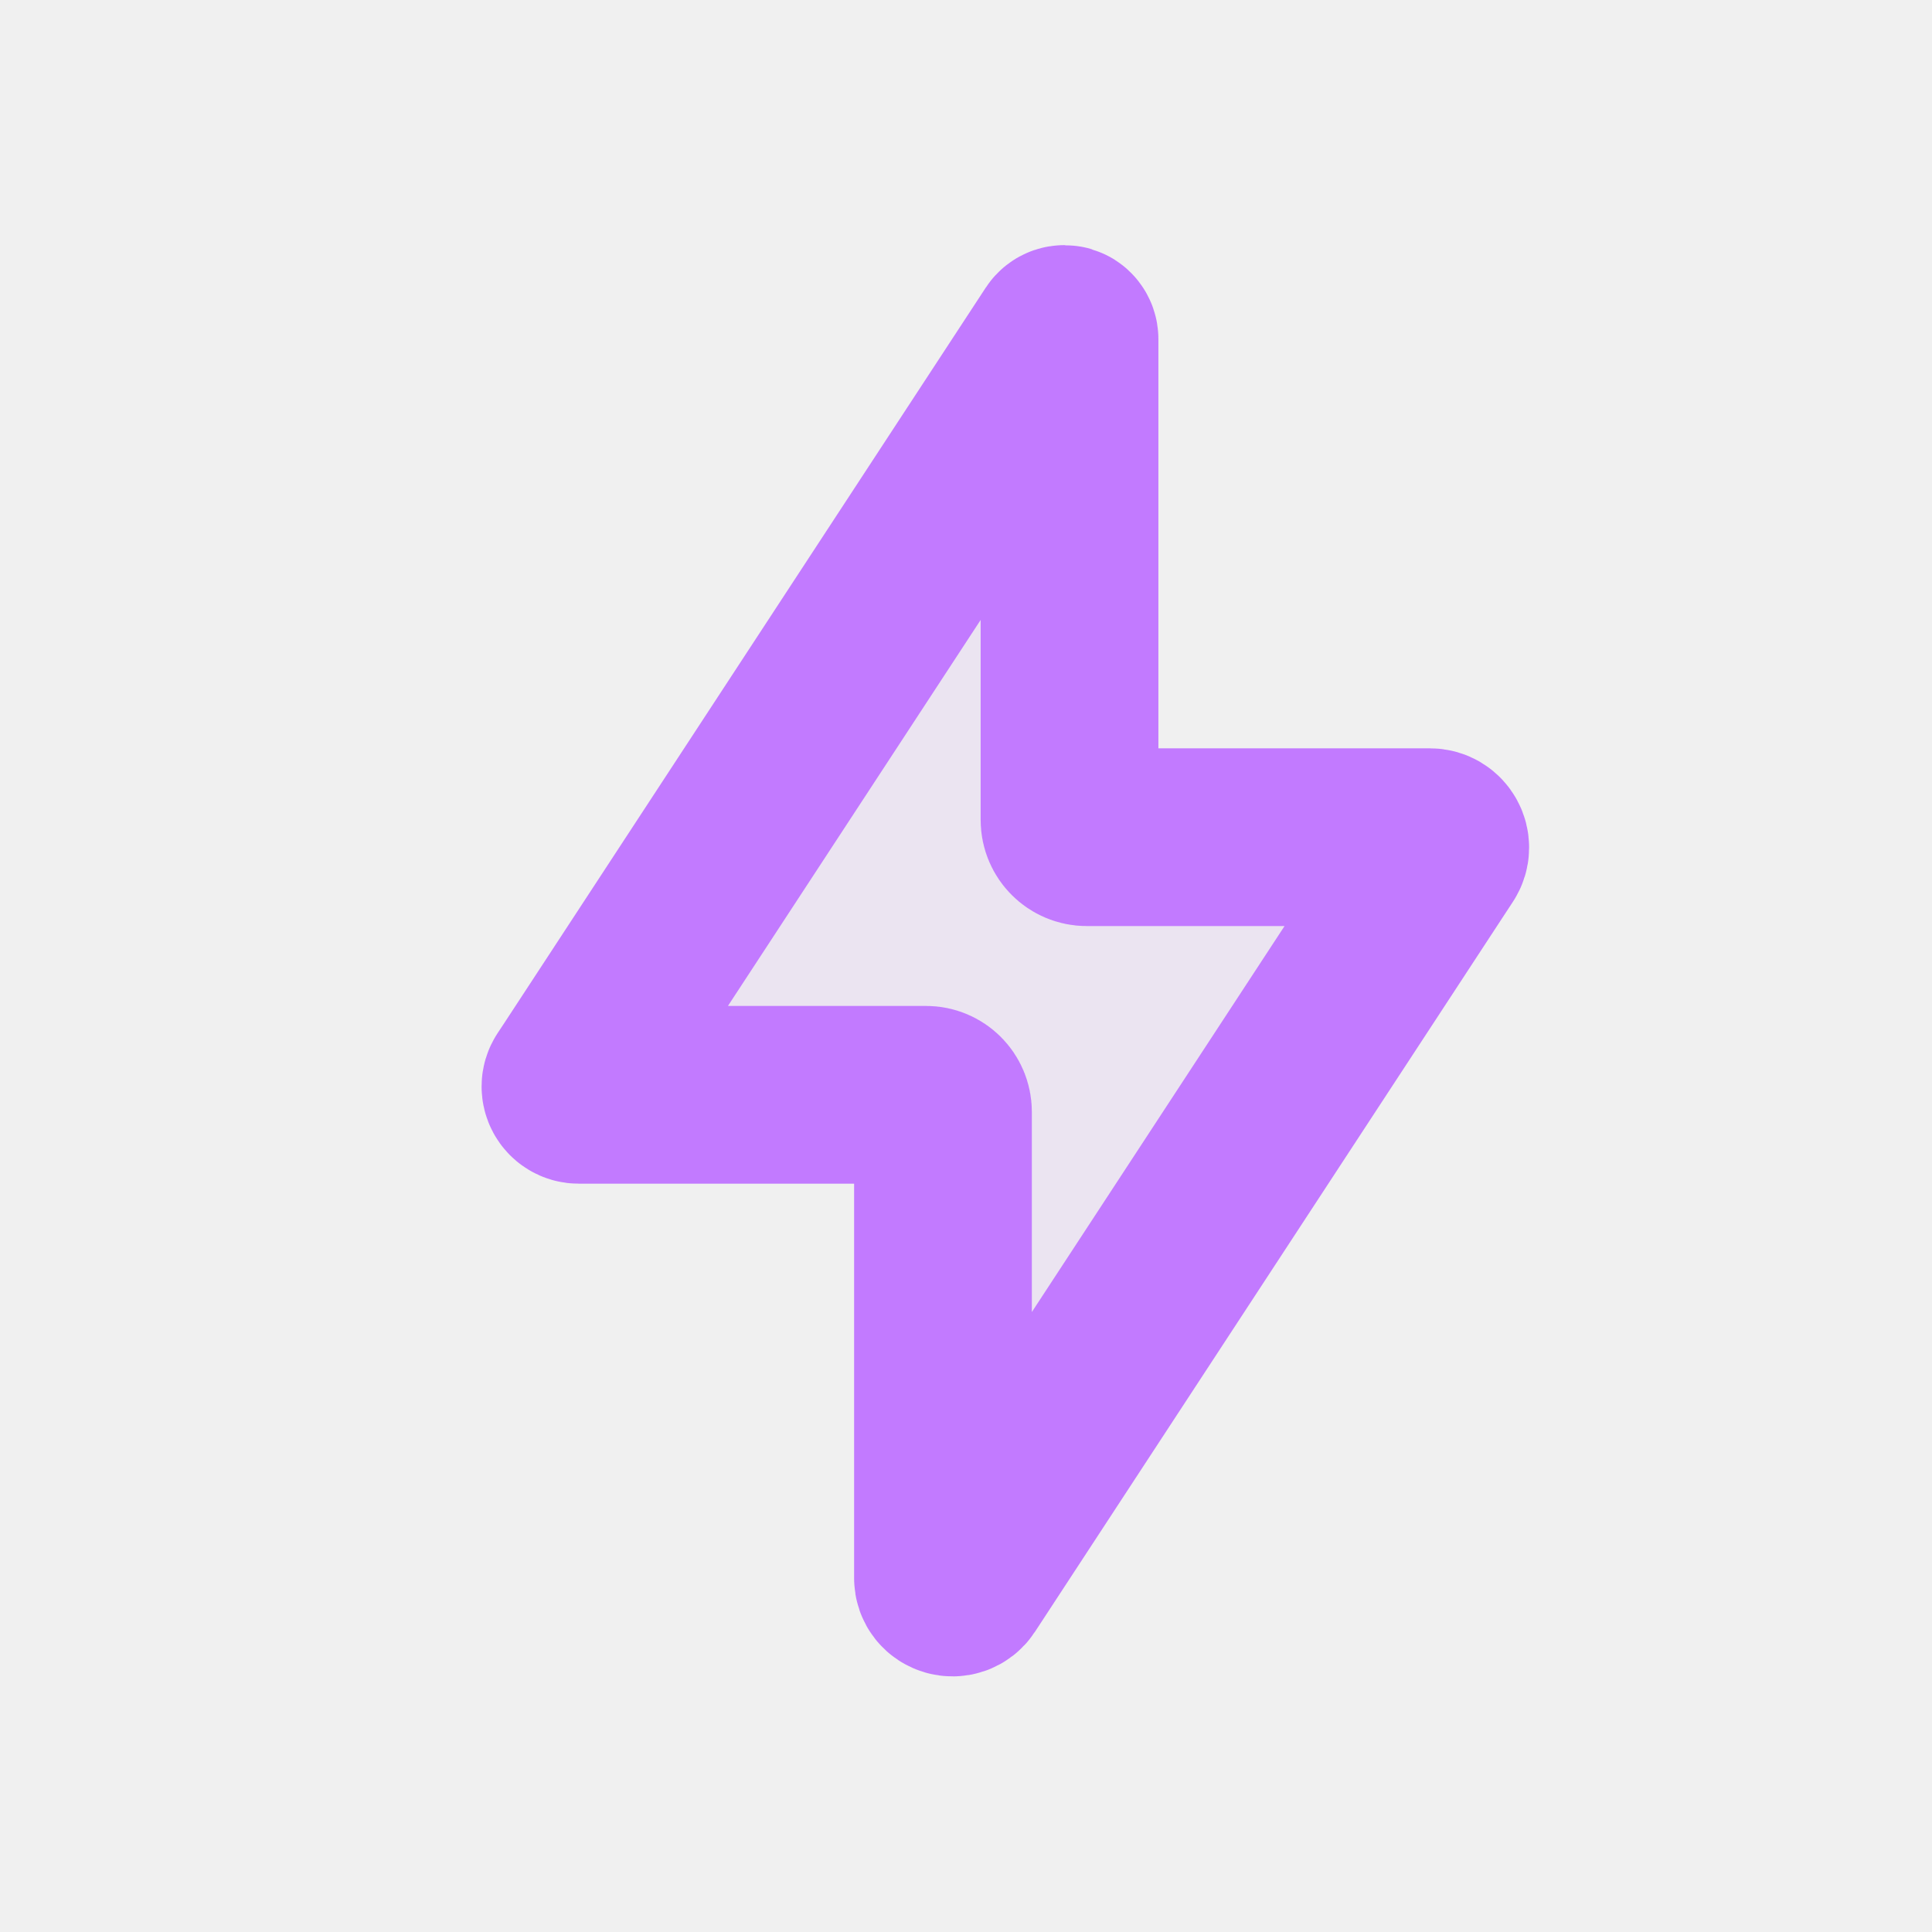
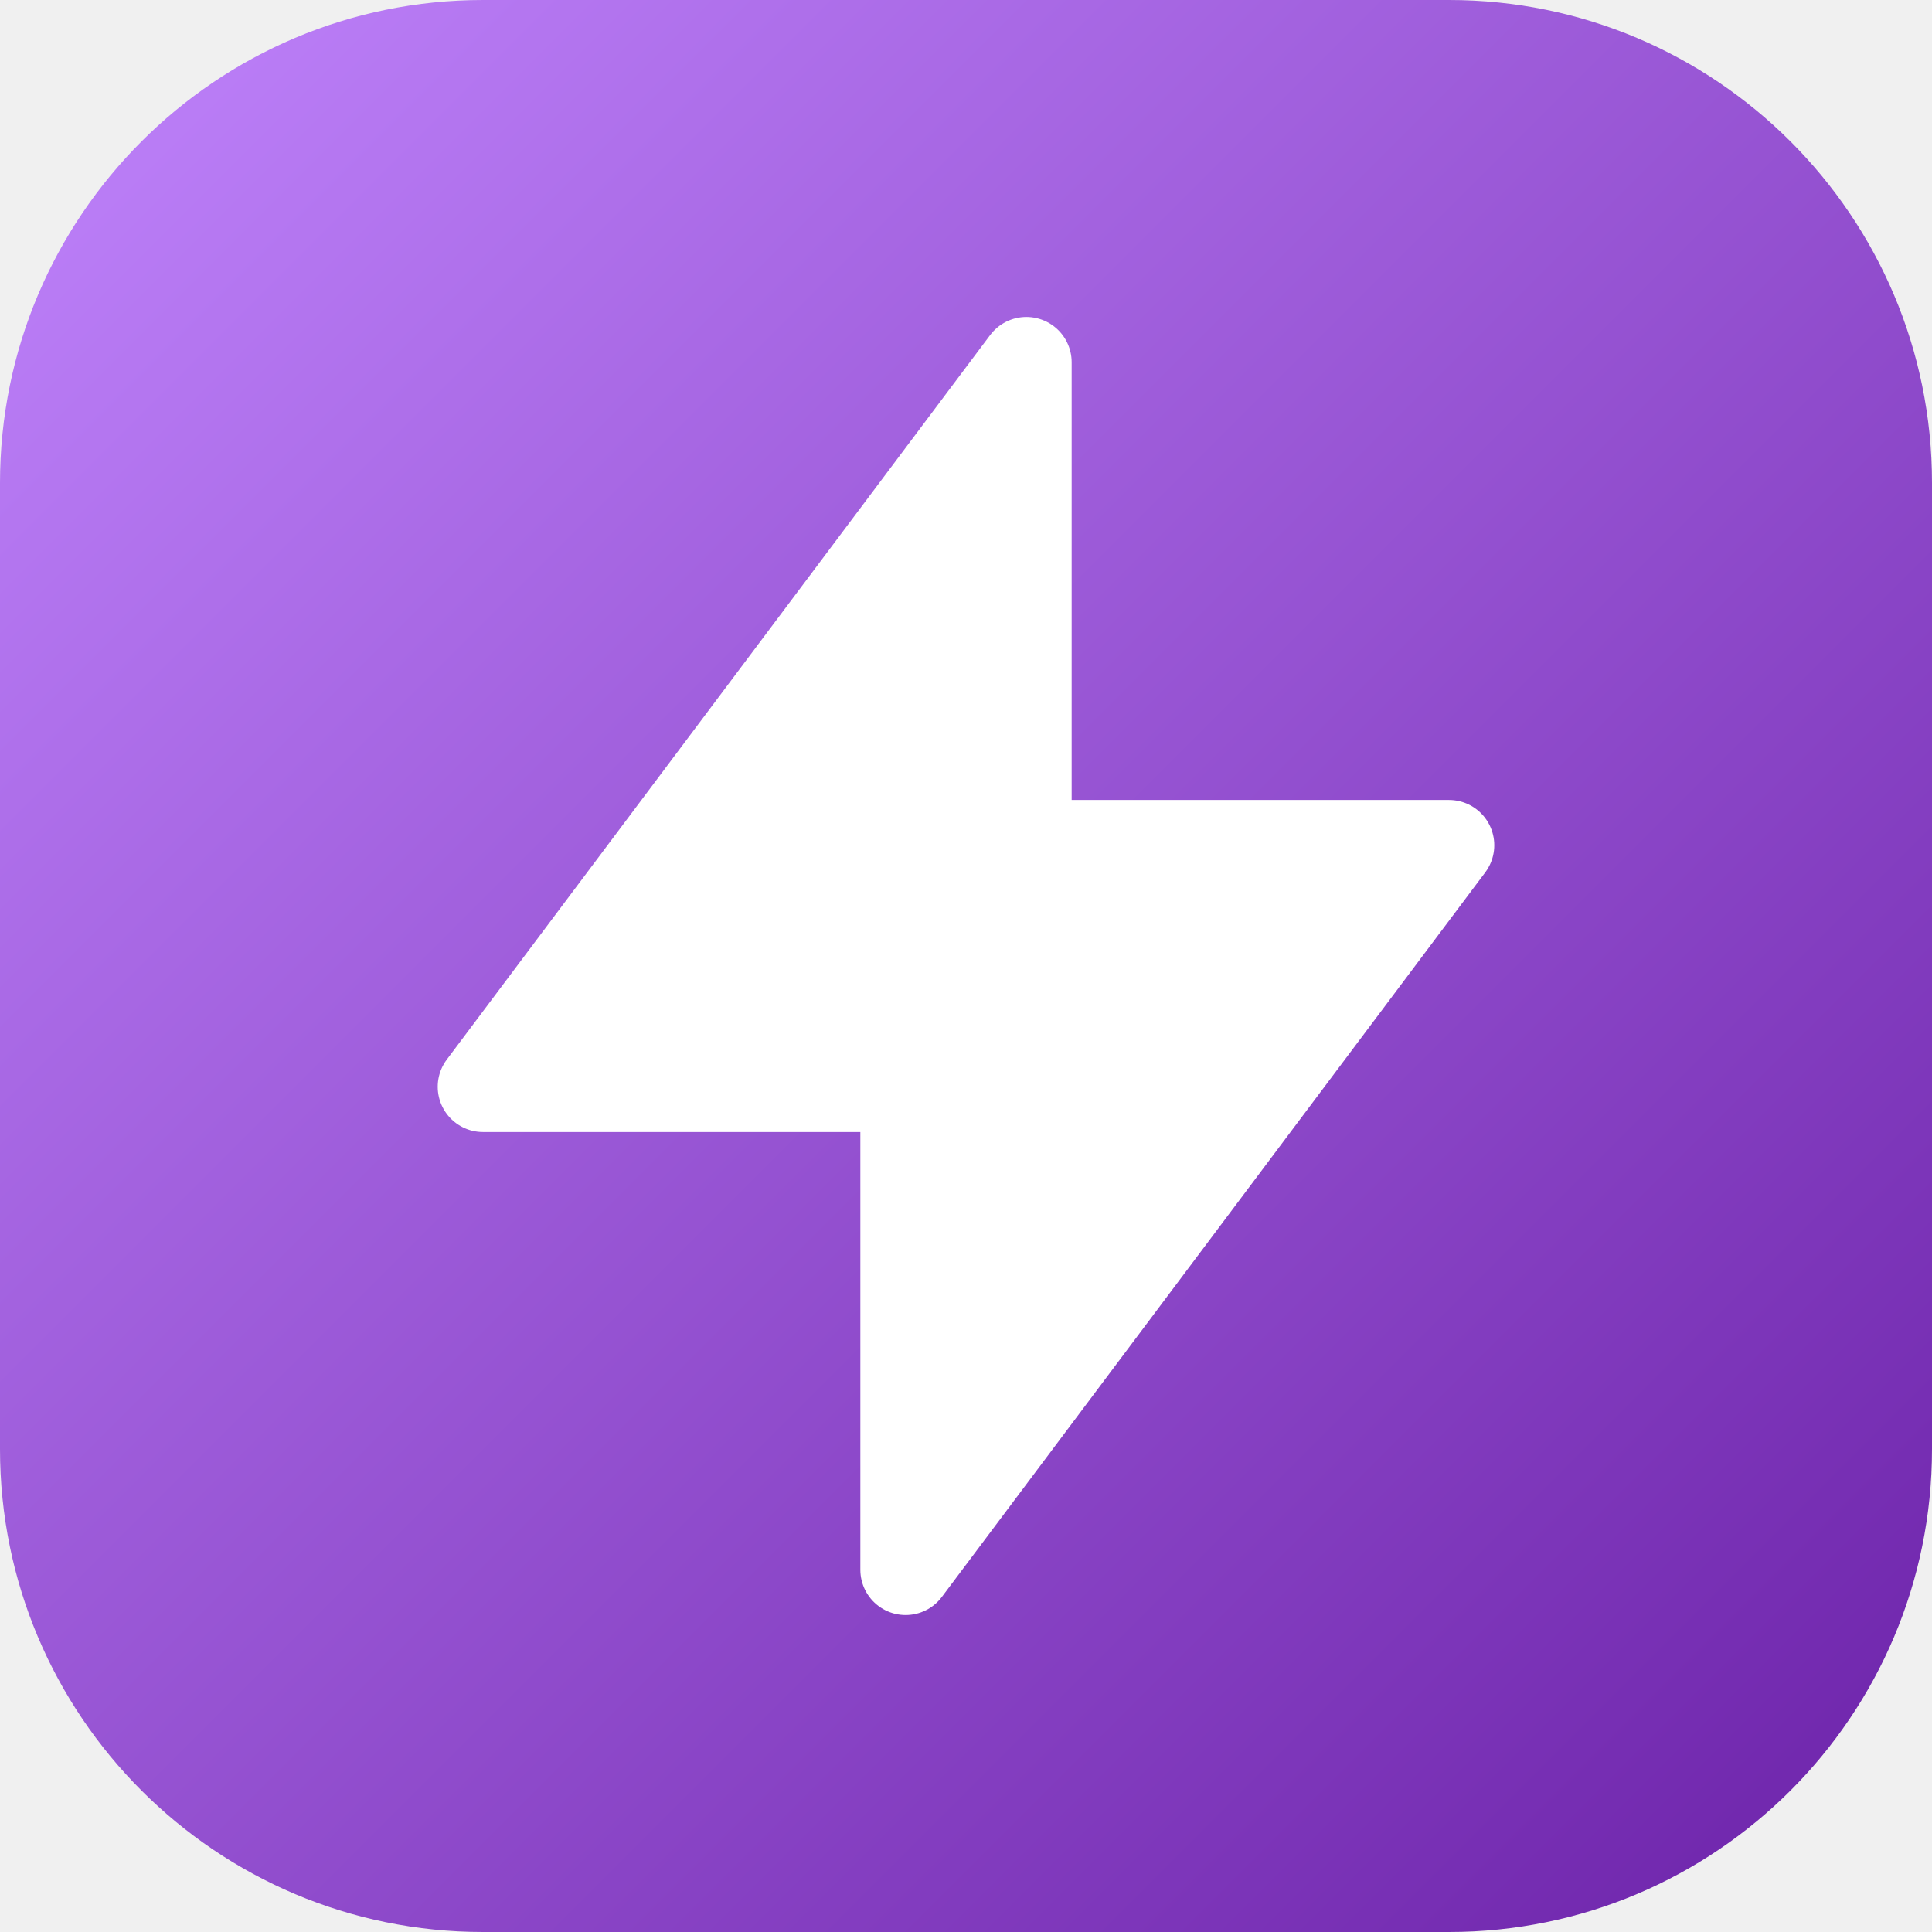
- <svg xmlns="http://www.w3.org/2000/svg" width="256px" height="256px" viewBox="0 0 24 24" fill="none">
-   <g id="SVGRepo_bgCarrier" stroke-width="0" />
-   <g id="SVGRepo_tracerCarrier" stroke-linecap="round" stroke-linejoin="round" />
-   <g id="SVGRepo_iconCarrier">
-     <path opacity="0.1" d="M17.763 10.761L17.87 10.598C17.926 10.513 17.865 10.4 17.763 10.4H13.5C13.382 10.4 13.286 10.304 13.286 10.186V4.23V4.213C13.286 4.15 13.204 4.125 13.169 4.178L7.189 13.312L7.103 13.442C7.059 13.51 7.108 13.6 7.189 13.6H11.449H11.503C11.62 13.6 11.714 13.695 11.714 13.812V19.603C11.714 19.721 11.868 19.765 11.933 19.666L17.763 10.761Z" fill="#c27aff" />
-     <path d="M17.763 10.761L17.87 10.598C17.926 10.513 17.865 10.4 17.763 10.4H13.5C13.382 10.4 13.286 10.304 13.286 10.186V4.23V4.213C13.286 4.15 13.204 4.125 13.169 4.178L7.189 13.312L7.103 13.442C7.059 13.51 7.108 13.6 7.189 13.6H11.449H11.503C11.62 13.6 11.714 13.695 11.714 13.812V19.603C11.714 19.721 11.868 19.765 11.933 19.666L17.763 10.761Z" stroke="#c27aff" stroke-width="2.208" stroke-linejoin="round" />
-   </g>
+ <svg xmlns="http://www.w3.org/2000/svg" viewBox="0 0 32 32">
+   <defs>
+     <linearGradient id="zapGradient" x1="0" y1="0" x2="1" y2="1">
+       <stop offset="0%" stop-color="#c084fc" />
+       <stop offset="100%" stop-color="#6b21a8" />
+     </linearGradient>
+   </defs>
+   <rect width="32" height="32" rx="8" fill="url(#zapGradient)" />
+   <path d="M17 12V6L8 18h7v8l9-12h-7z" fill="white" stroke="white" stroke-width="1.5" stroke-linejoin="round" stroke-linecap="round" />
</svg>
